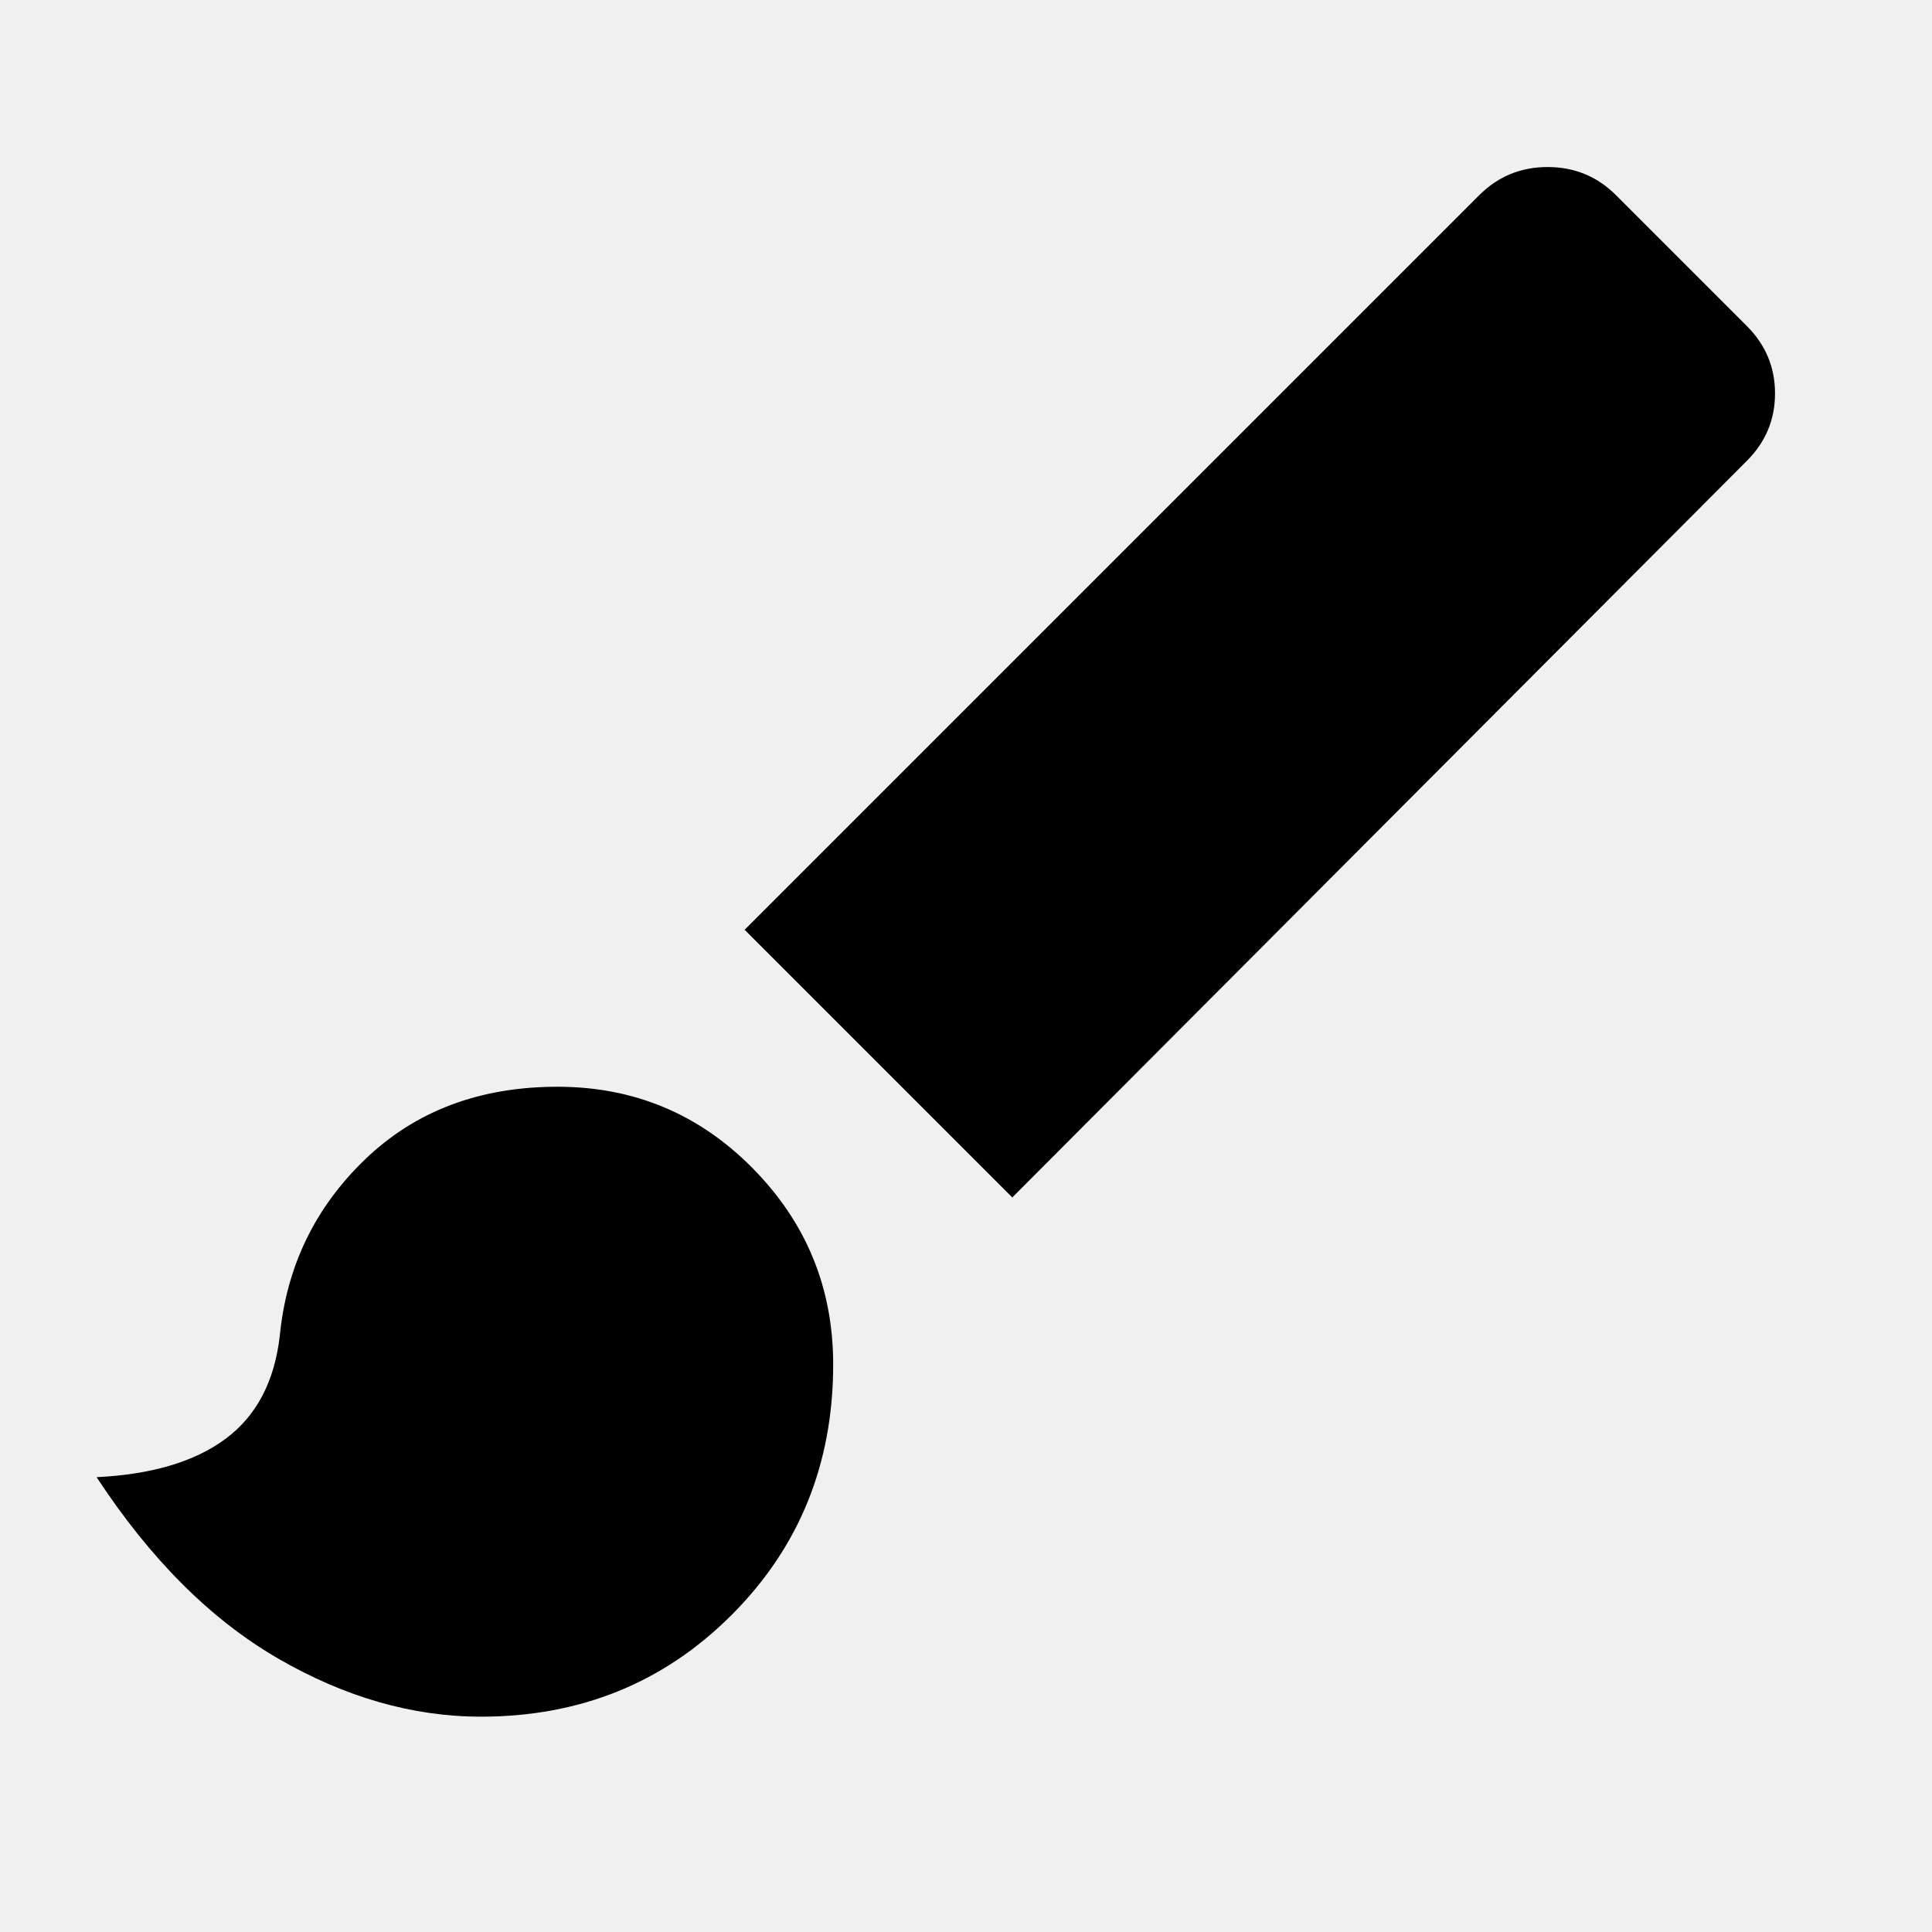
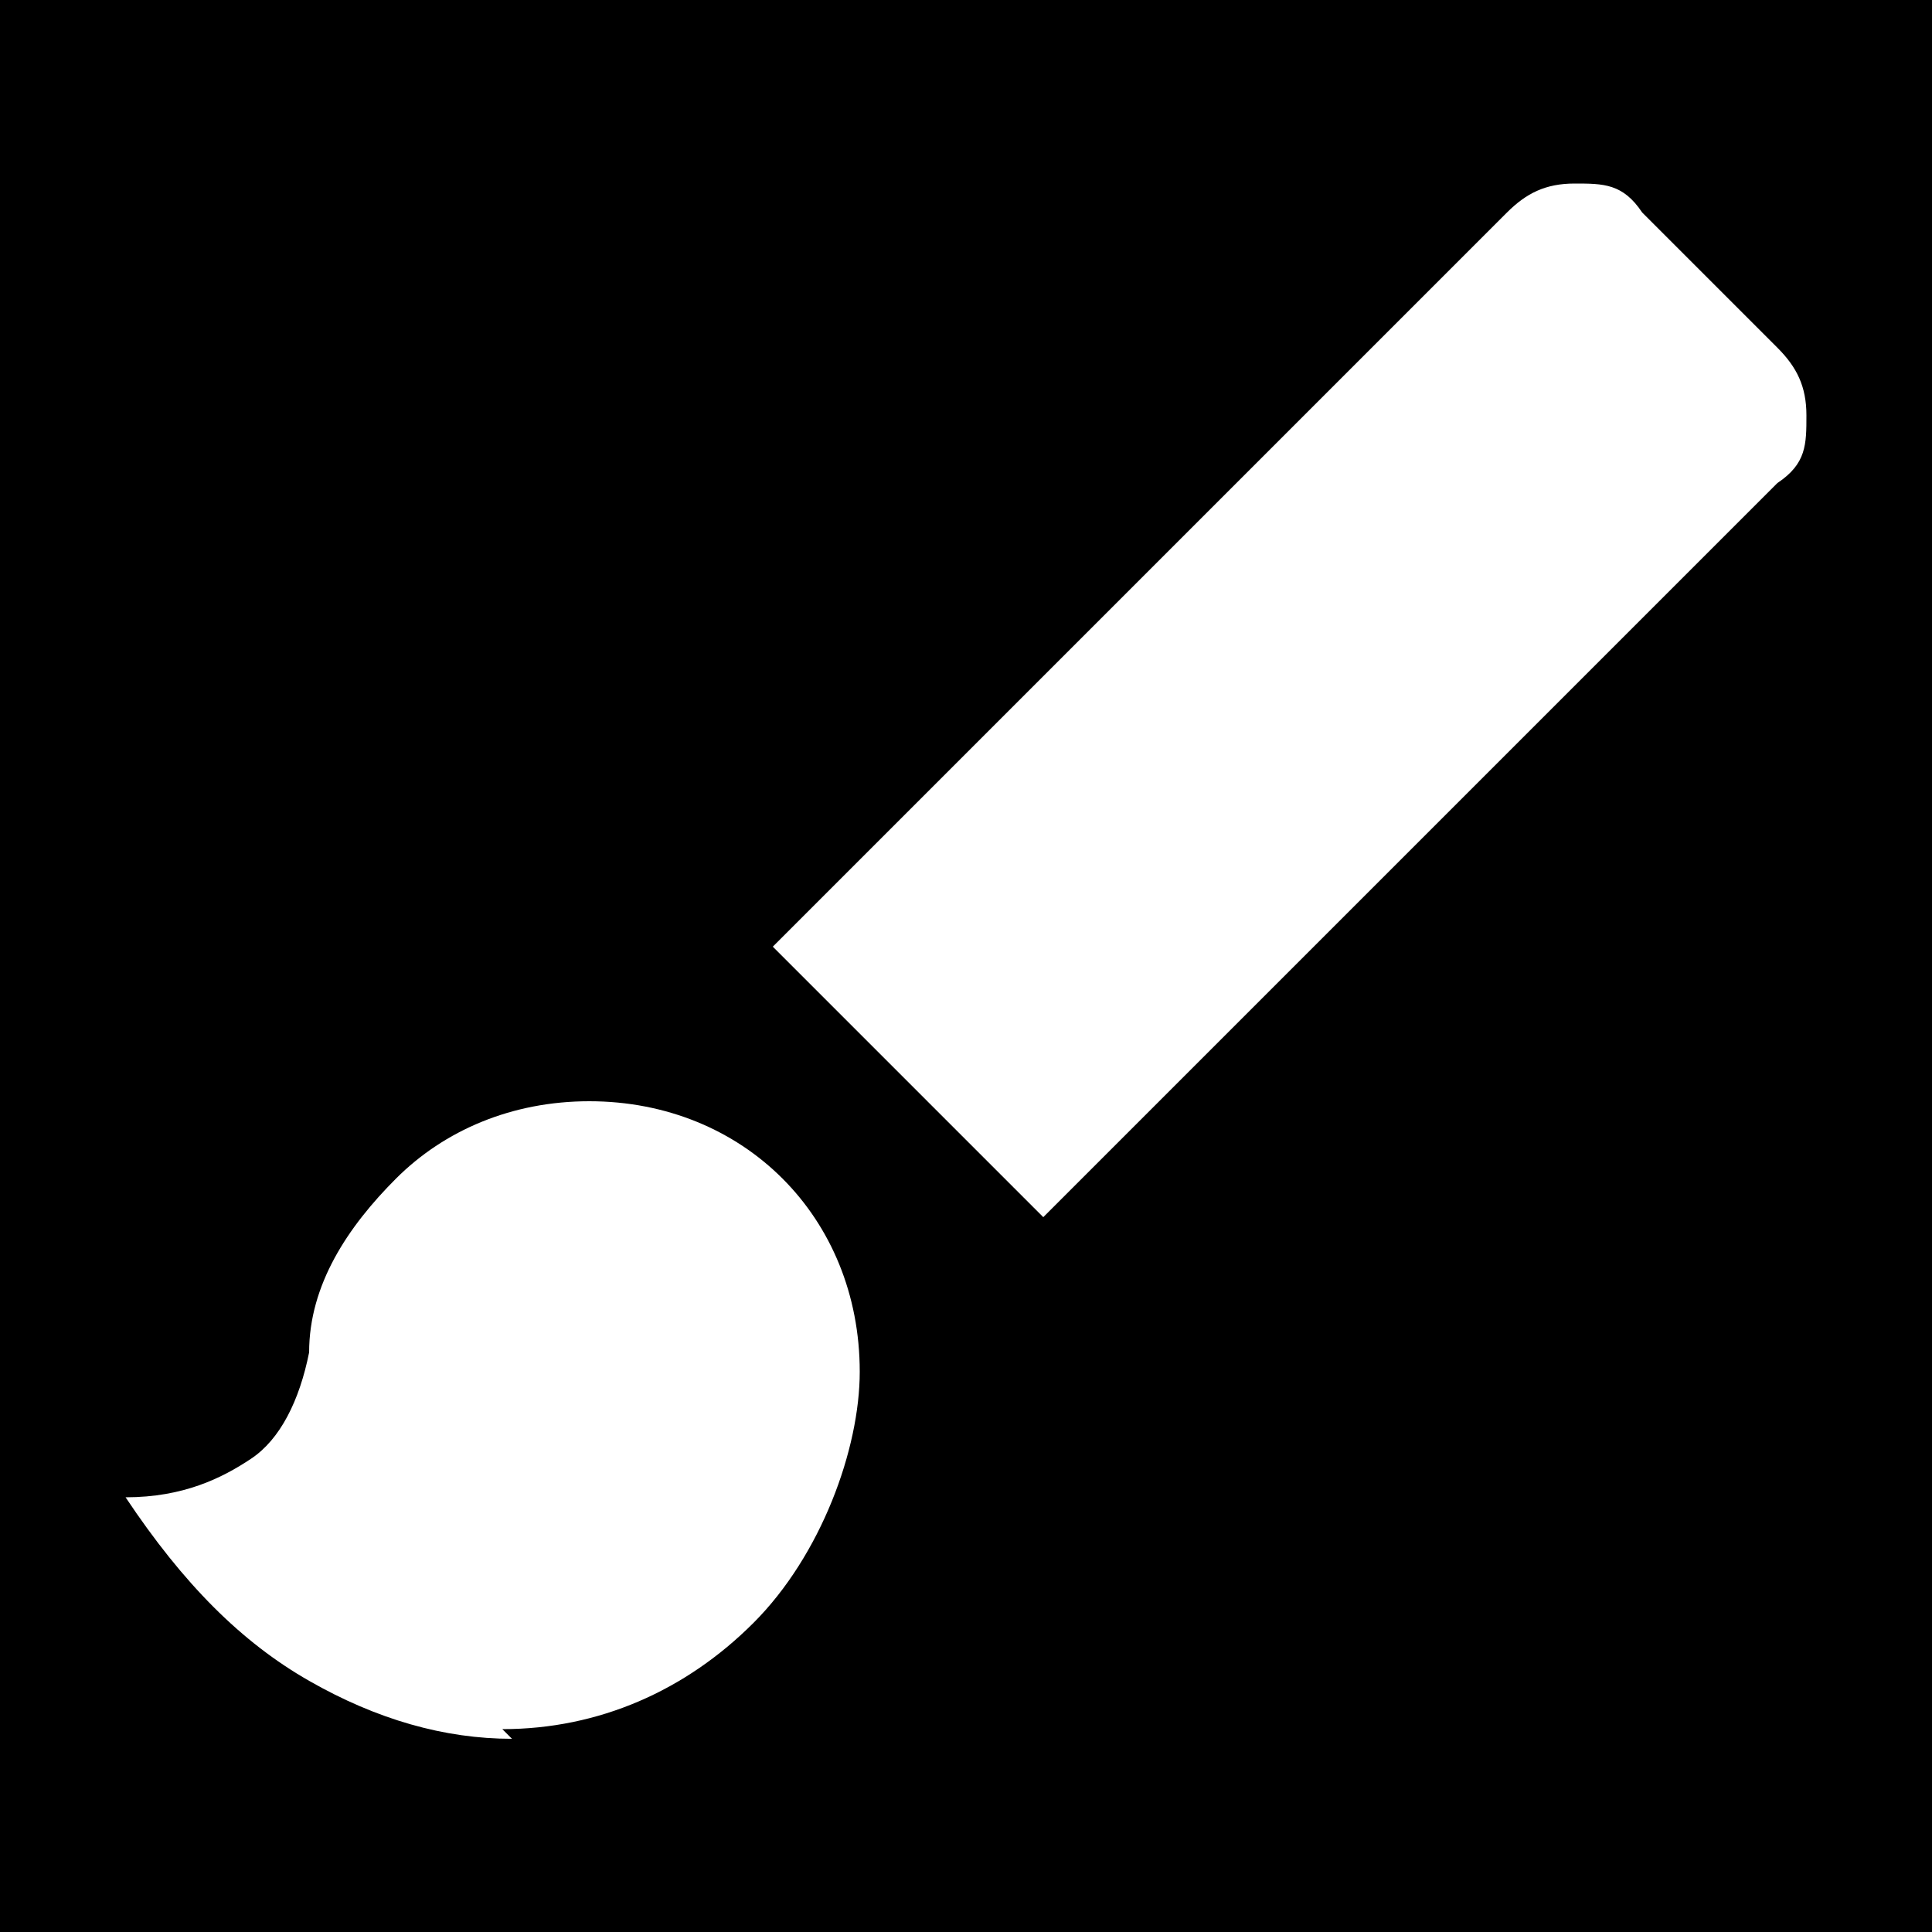
- <svg xmlns="http://www.w3.org/2000/svg" height="20" viewBox="0 -960 960 960" width="20">
-   <path d="M239-107q-51 0-101-29t-90-90q41-2 64-19t27-51q5-52 42.5-88t95.5-36q57 0 97 40.5t40 97.5q0 74-50.5 124.5T239-107Zm264-258L370-498l365-365q14-14 34-14t34 14l65 65q14 14 14 33.5T868-731L503-365Z" />
+ <svg xmlns="http://www.w3.org/2000/svg" version="1.1" viewBox="0 0 20 20">
+   <defs>
+     <style>
+       .cls-1 {
+         fill: #fff;
+       }
+     </style>
+   </defs>
+   <g>
+     <g id="Layer_1">
+       <rect width="20" height="20" />
+       <path class="cls-1" d="M5.3,18c-.7,0-1.4-.2-2.1-.6-.7-.4-1.3-1-1.9-1.9.6,0,1-.2,1.3-.4.3-.2.5-.6.6-1.1,0-.7.4-1.3.9-1.8s1.2-.8,2-.8,1.5.3,2,.8.8,1.2.8,2-.4,1.9-1.1,2.6c-.7.7-1.6,1.1-2.6,1.1ZM10.8,12.6l-2.8-2.8,7.6-7.6c.2-.2.4-.3.7-.3s.5,0,.7.3l1.4,1.4c.2.2.3.4.3.7s0,.5-.3.7l-7.6,7.6Z" />
+     </g>
+   </g>
</svg>
